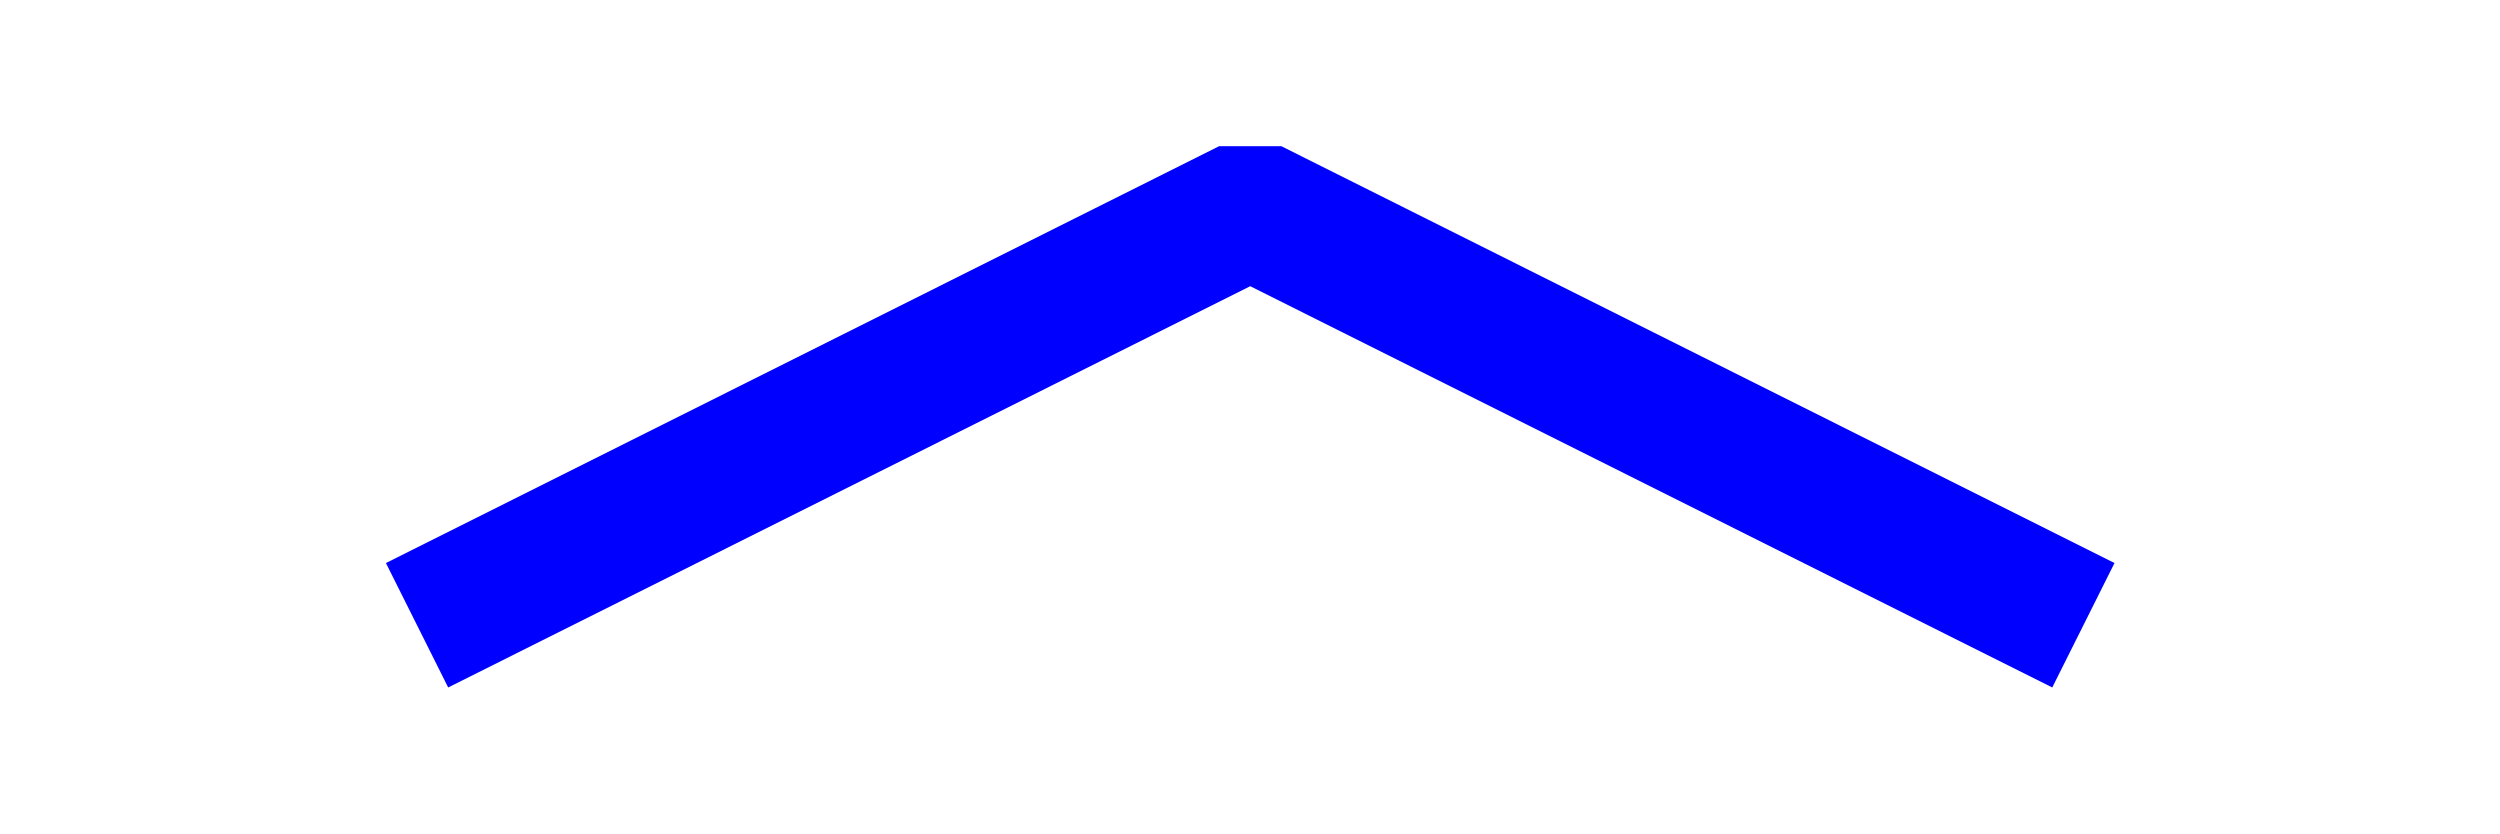
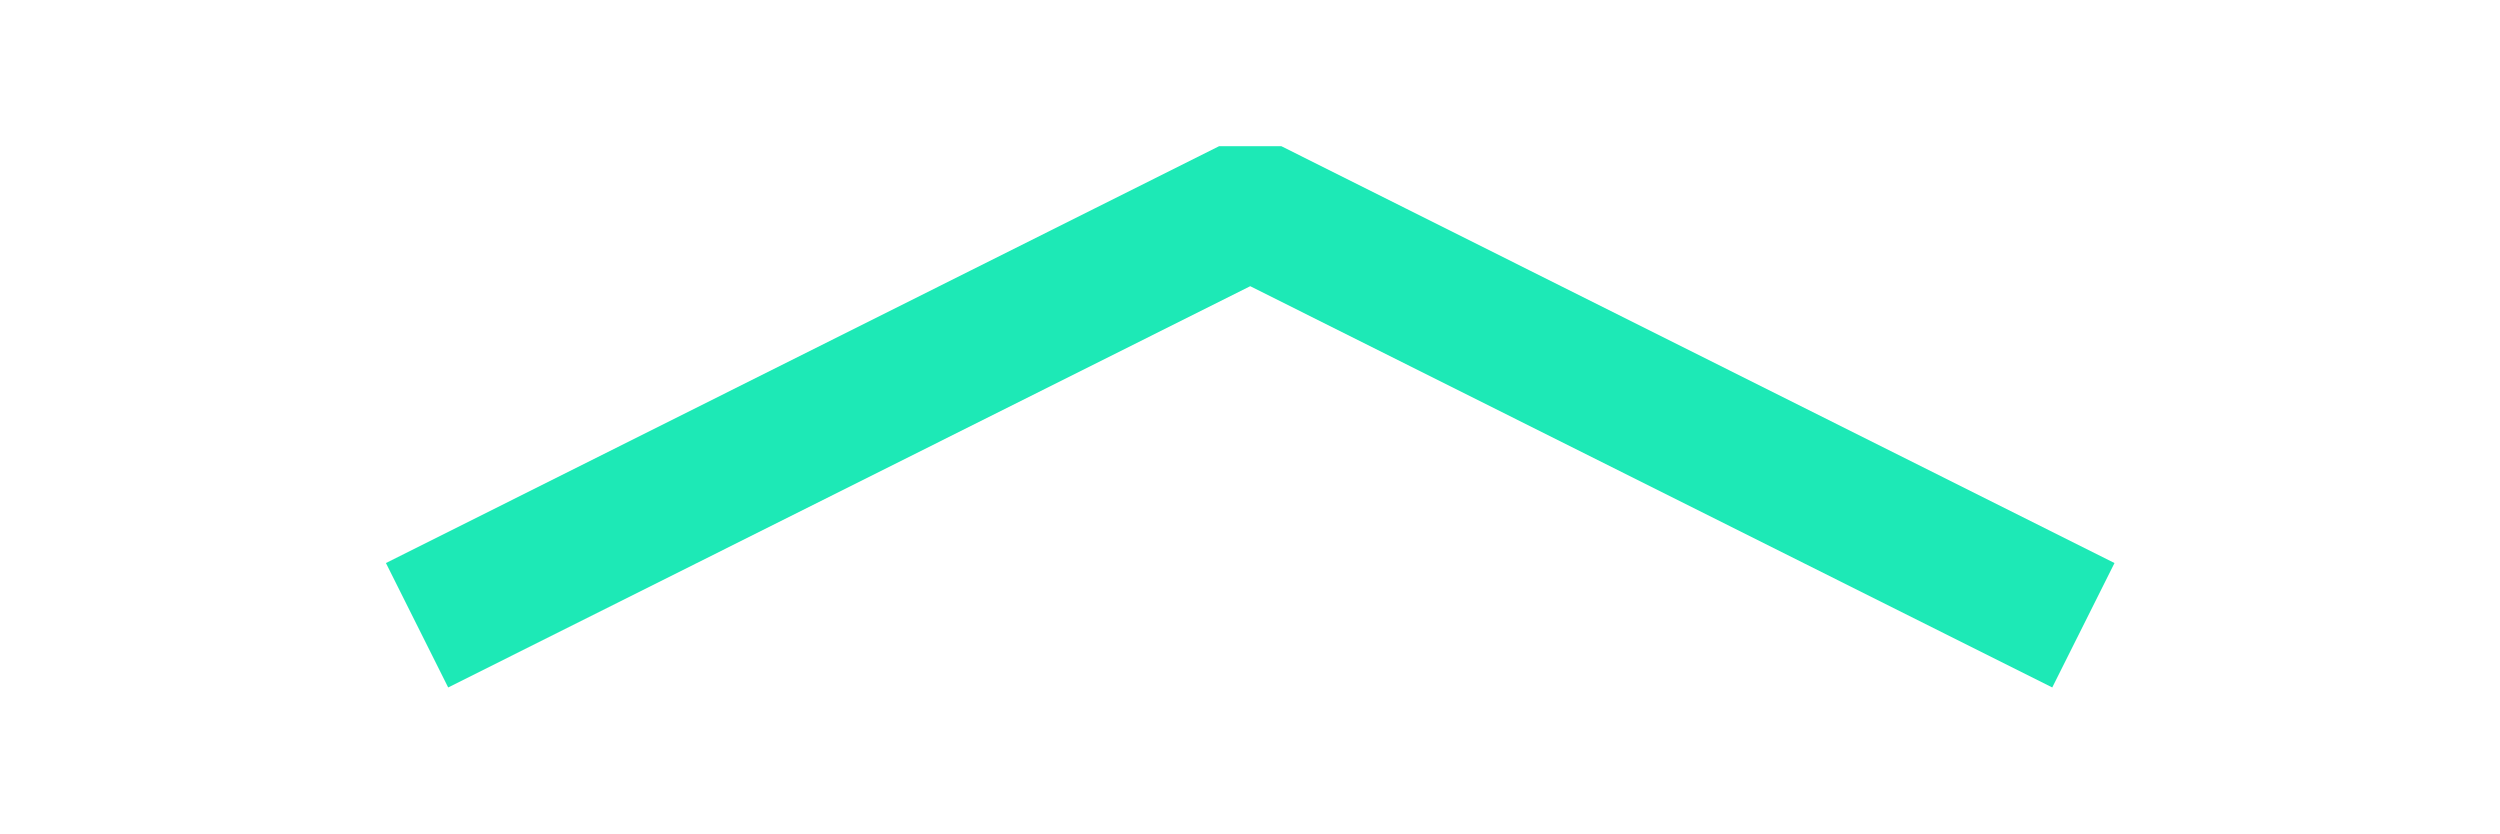
<svg xmlns="http://www.w3.org/2000/svg" width="18" height="6" viewBox="0 0 4.762 1.587" version="1.1" id="svg8">
  <defs id="defs2" />
  <g id="layer1" transform="translate(-0.2645833,-294.3542)">
    <path style="opacity:1;fill:#ffc107;fill-opacity:1;stroke:none;stroke-width:0.386;stroke-miterlimit:4;stroke-dasharray:none;stroke-opacity:1" d="m 50.206,401.677 c 110.217,0.713 55.109,0.356 0,0 z" id="rect997" />
-     <path style="fill:none;stroke:#0000ff;stroke-width:0.265;stroke-linecap:butt;stroke-linejoin:bevel;stroke-miterlimit:4;stroke-dasharray:none;stroke-opacity:1" d="m 4.233,295.545 -1.587,-0.794 -1.587,0.794" id="path827" />
+     <path style="fill:none;stroke:#1de9b6;stroke-width:0.265;stroke-linecap:butt;stroke-linejoin:bevel;stroke-miterlimit:4;stroke-dasharray:none;stroke-opacity:1" d="m 4.233,295.545 -1.587,-0.794 -1.587,0.794" id="path827" />
  </g>
</svg>
